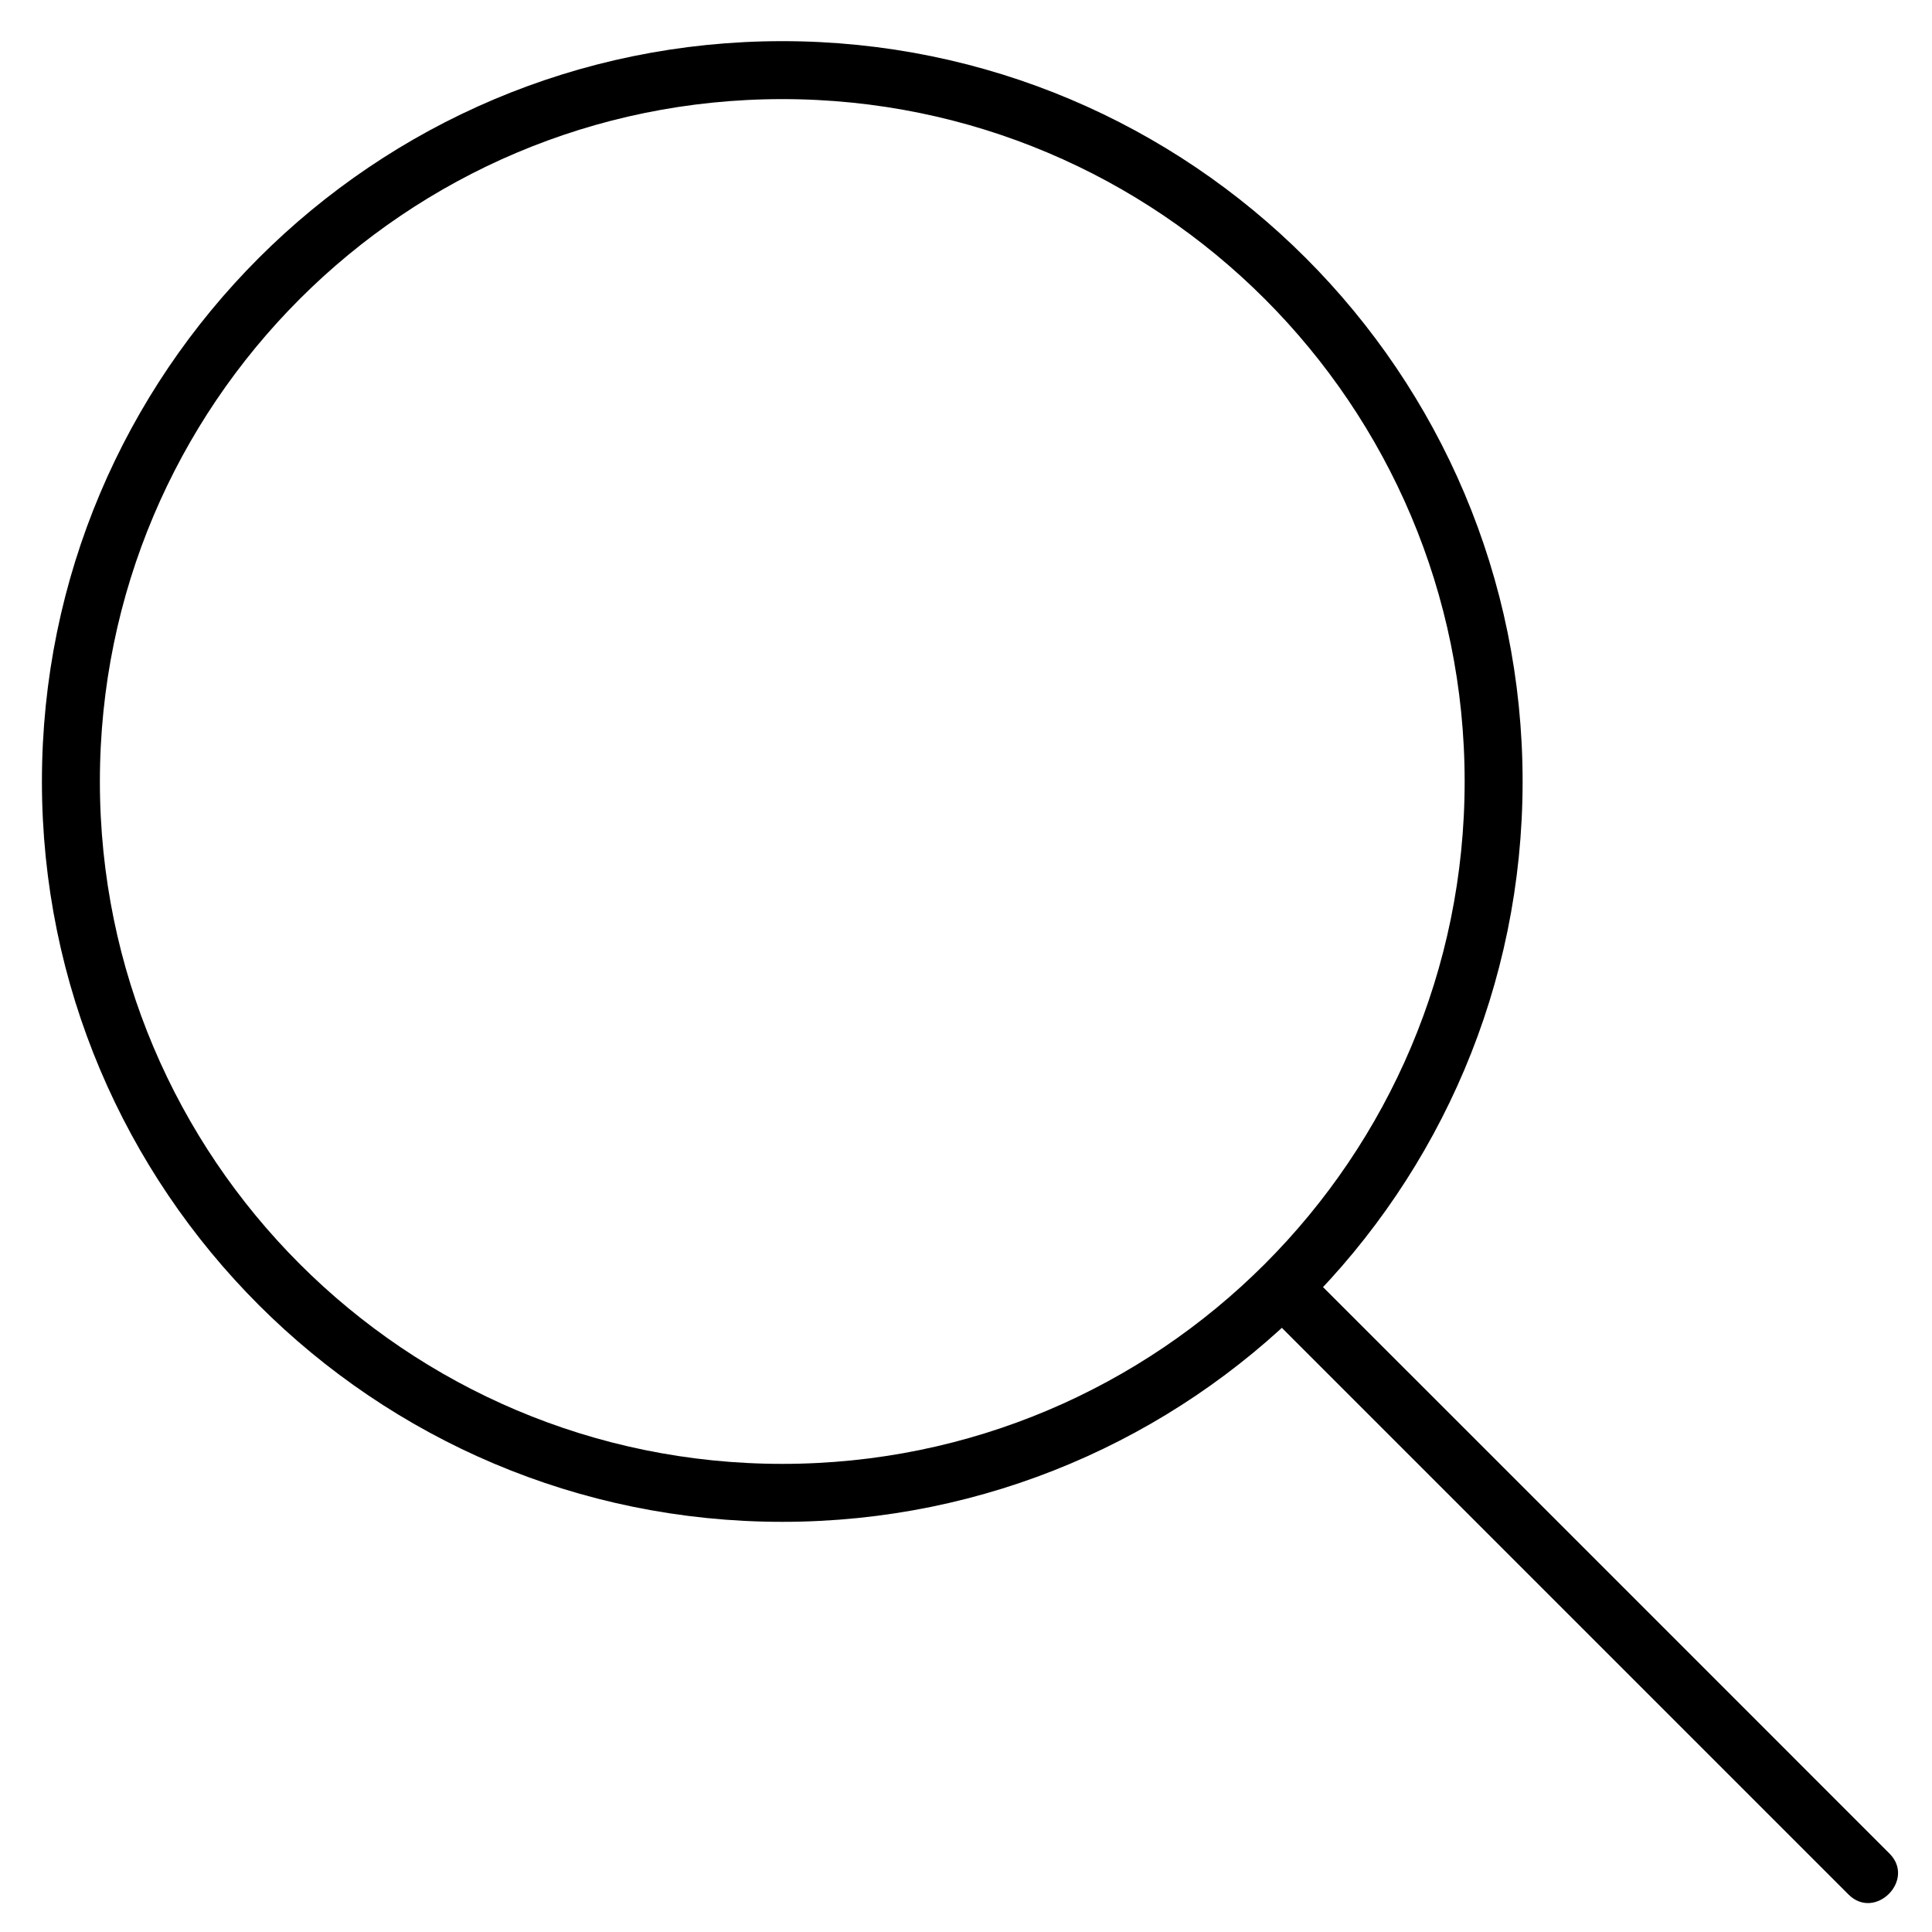
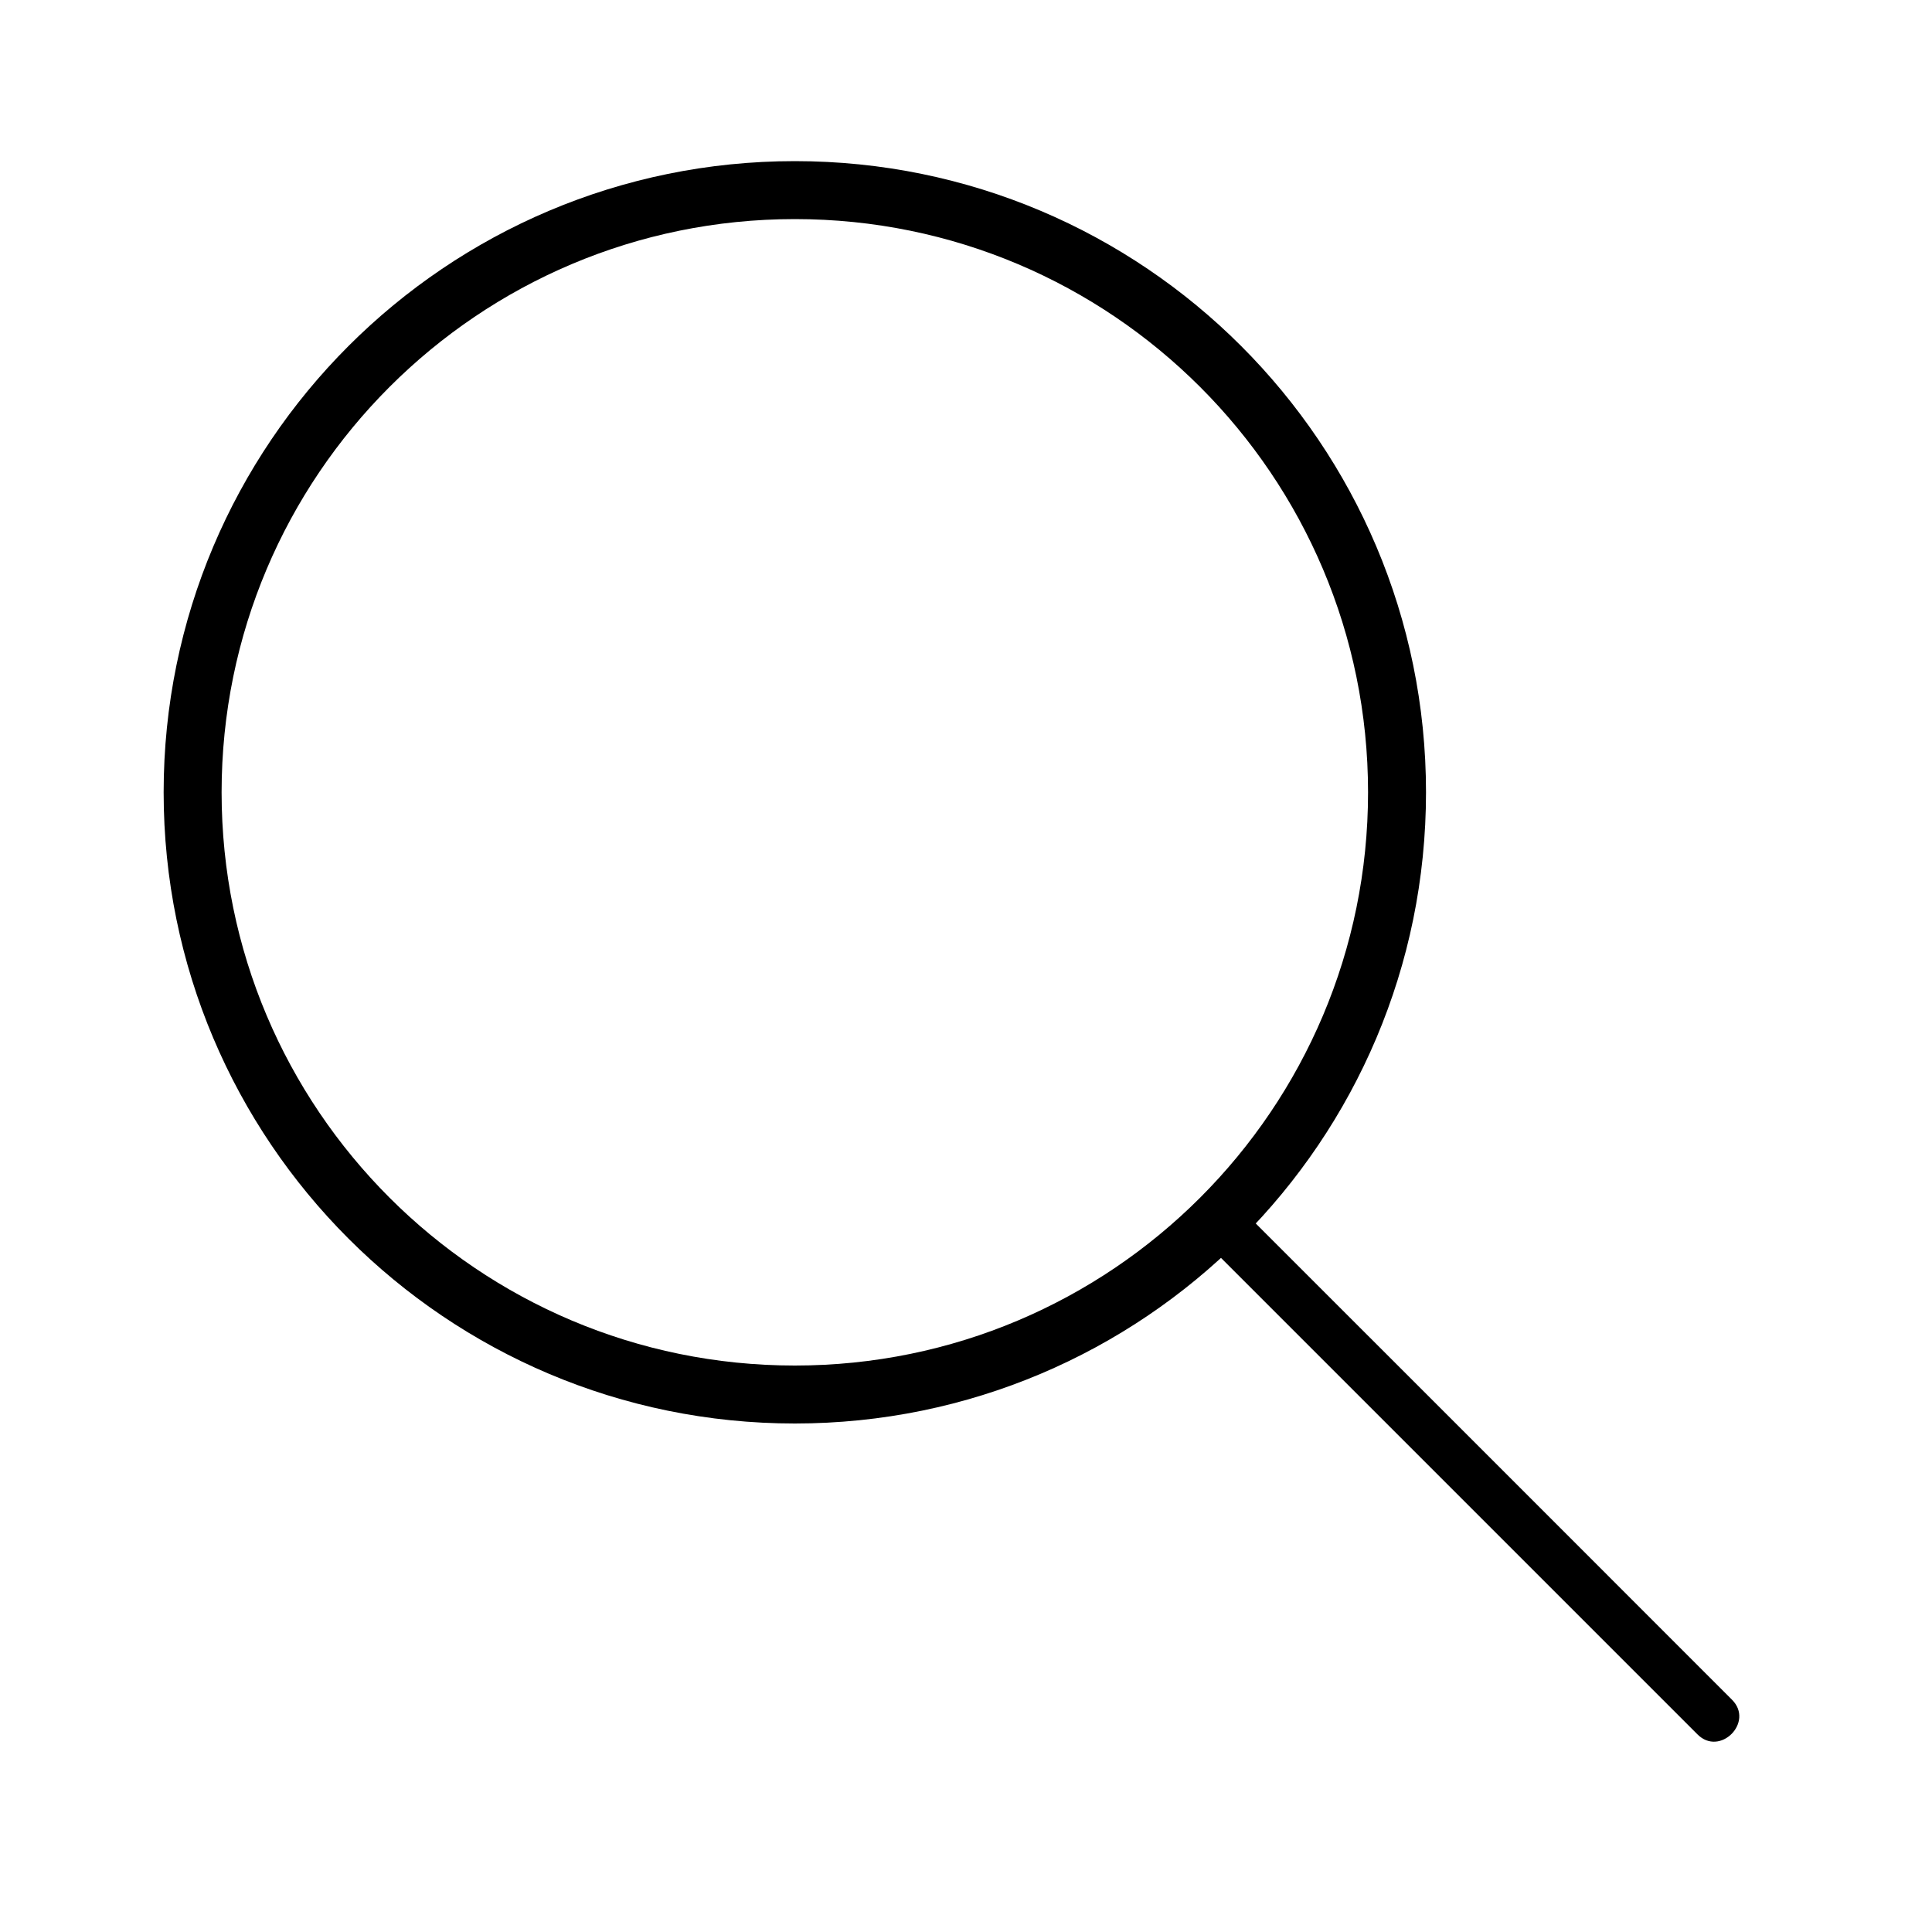
- <svg xmlns="http://www.w3.org/2000/svg" version="1.1" x="0px" y="0px" viewBox="0 0 100 100" style="enable-background:new 0 0 100 100;" xml:space="preserve">
+ <svg xmlns="http://www.w3.org/2000/svg" version="1.1" id="Layer_1" x="0px" y="0px" viewBox="0 0 100 100" style="enable-background:new 0 0 100 100;" xml:space="preserve">
  <style type="text/css">
	.st0{display:none;}
	.st1{fill:none;stroke:#000000;stroke-width:3;stroke-miterlimit:10;}
</style>
-   <g id="Layer_2" class="st0">
+   <g id="Layer_2_00000075871681359631975750000010999437361860545958_" class="st0">
</g>
-   <g id="Layer_1">
-     <circle class="st1" cx="40.49" cy="40.45" r="36.82" />
+   <g id="Layer_1_00000175311704829092709900000002742100437852484773_">
+     <circle class="st1" cx="41.14" cy="41.01" r="31.17" />
    <g>
      <g>
-         <path d="M97.8,95.94C87.83,85.97,77.87,76,67.9,66.04c-1.37-1.37-3.49,0.75-2.12,2.12c8.6,8.6,17.19,17.19,25.79,25.79     c1.37,1.37,3.49-0.75,2.12-2.12c-8.6-8.6-17.19-17.19-25.79-25.79c-1.37-1.37-3.49,0.75-2.12,2.12     c9.97,9.97,19.93,19.93,29.9,29.9C97.05,99.43,99.17,97.31,97.8,95.94L97.8,95.94z" />
+         <path d="M89.65,87.98c-8.44-8.44-16.87-16.88-25.31-25.31c-1.16-1.16-2.95,0.63-1.79,1.79c7.28,7.28,14.55,14.55,21.83,21.83     c1.16,1.16,2.95-0.63,1.79-1.79c-7.28-7.28-14.55-14.55-21.83-21.83c-1.16-1.16-2.95,0.63-1.79,1.79     c8.44,8.44,16.87,16.87,25.31,25.31C89.02,90.94,90.81,89.14,89.65,87.98L89.65,87.98z" />
      </g>
    </g>
  </g>
</svg>
